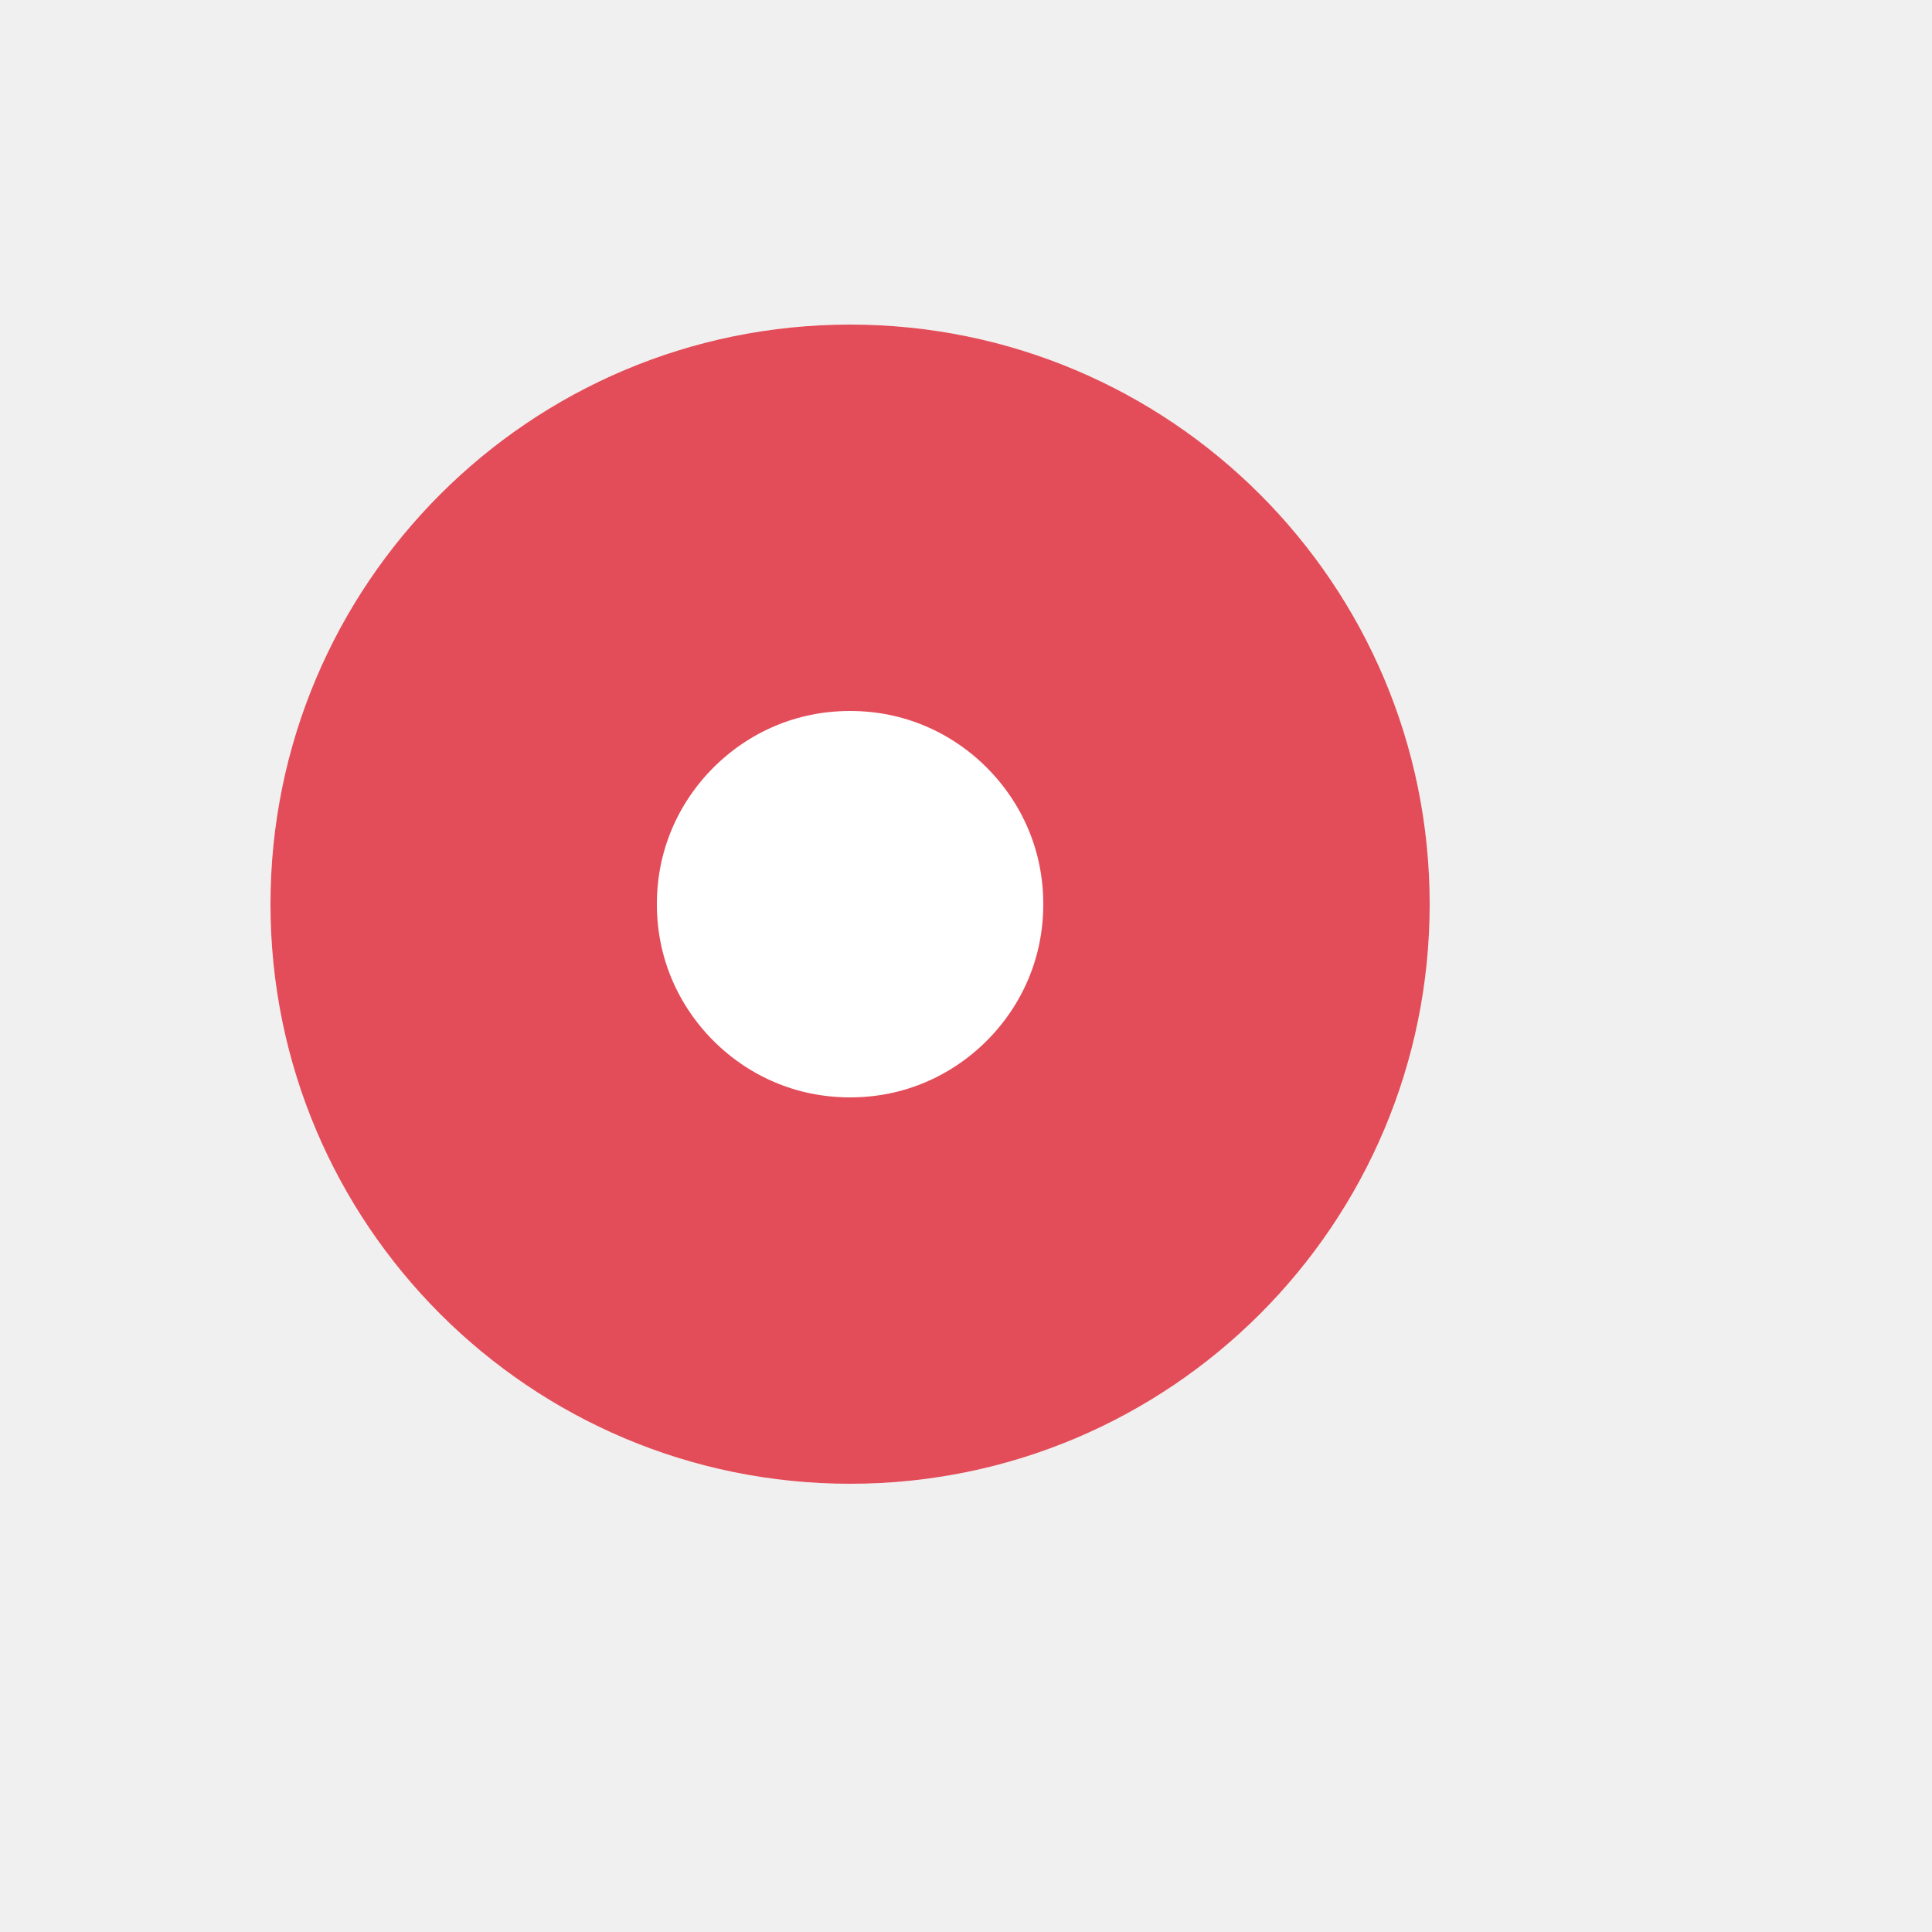
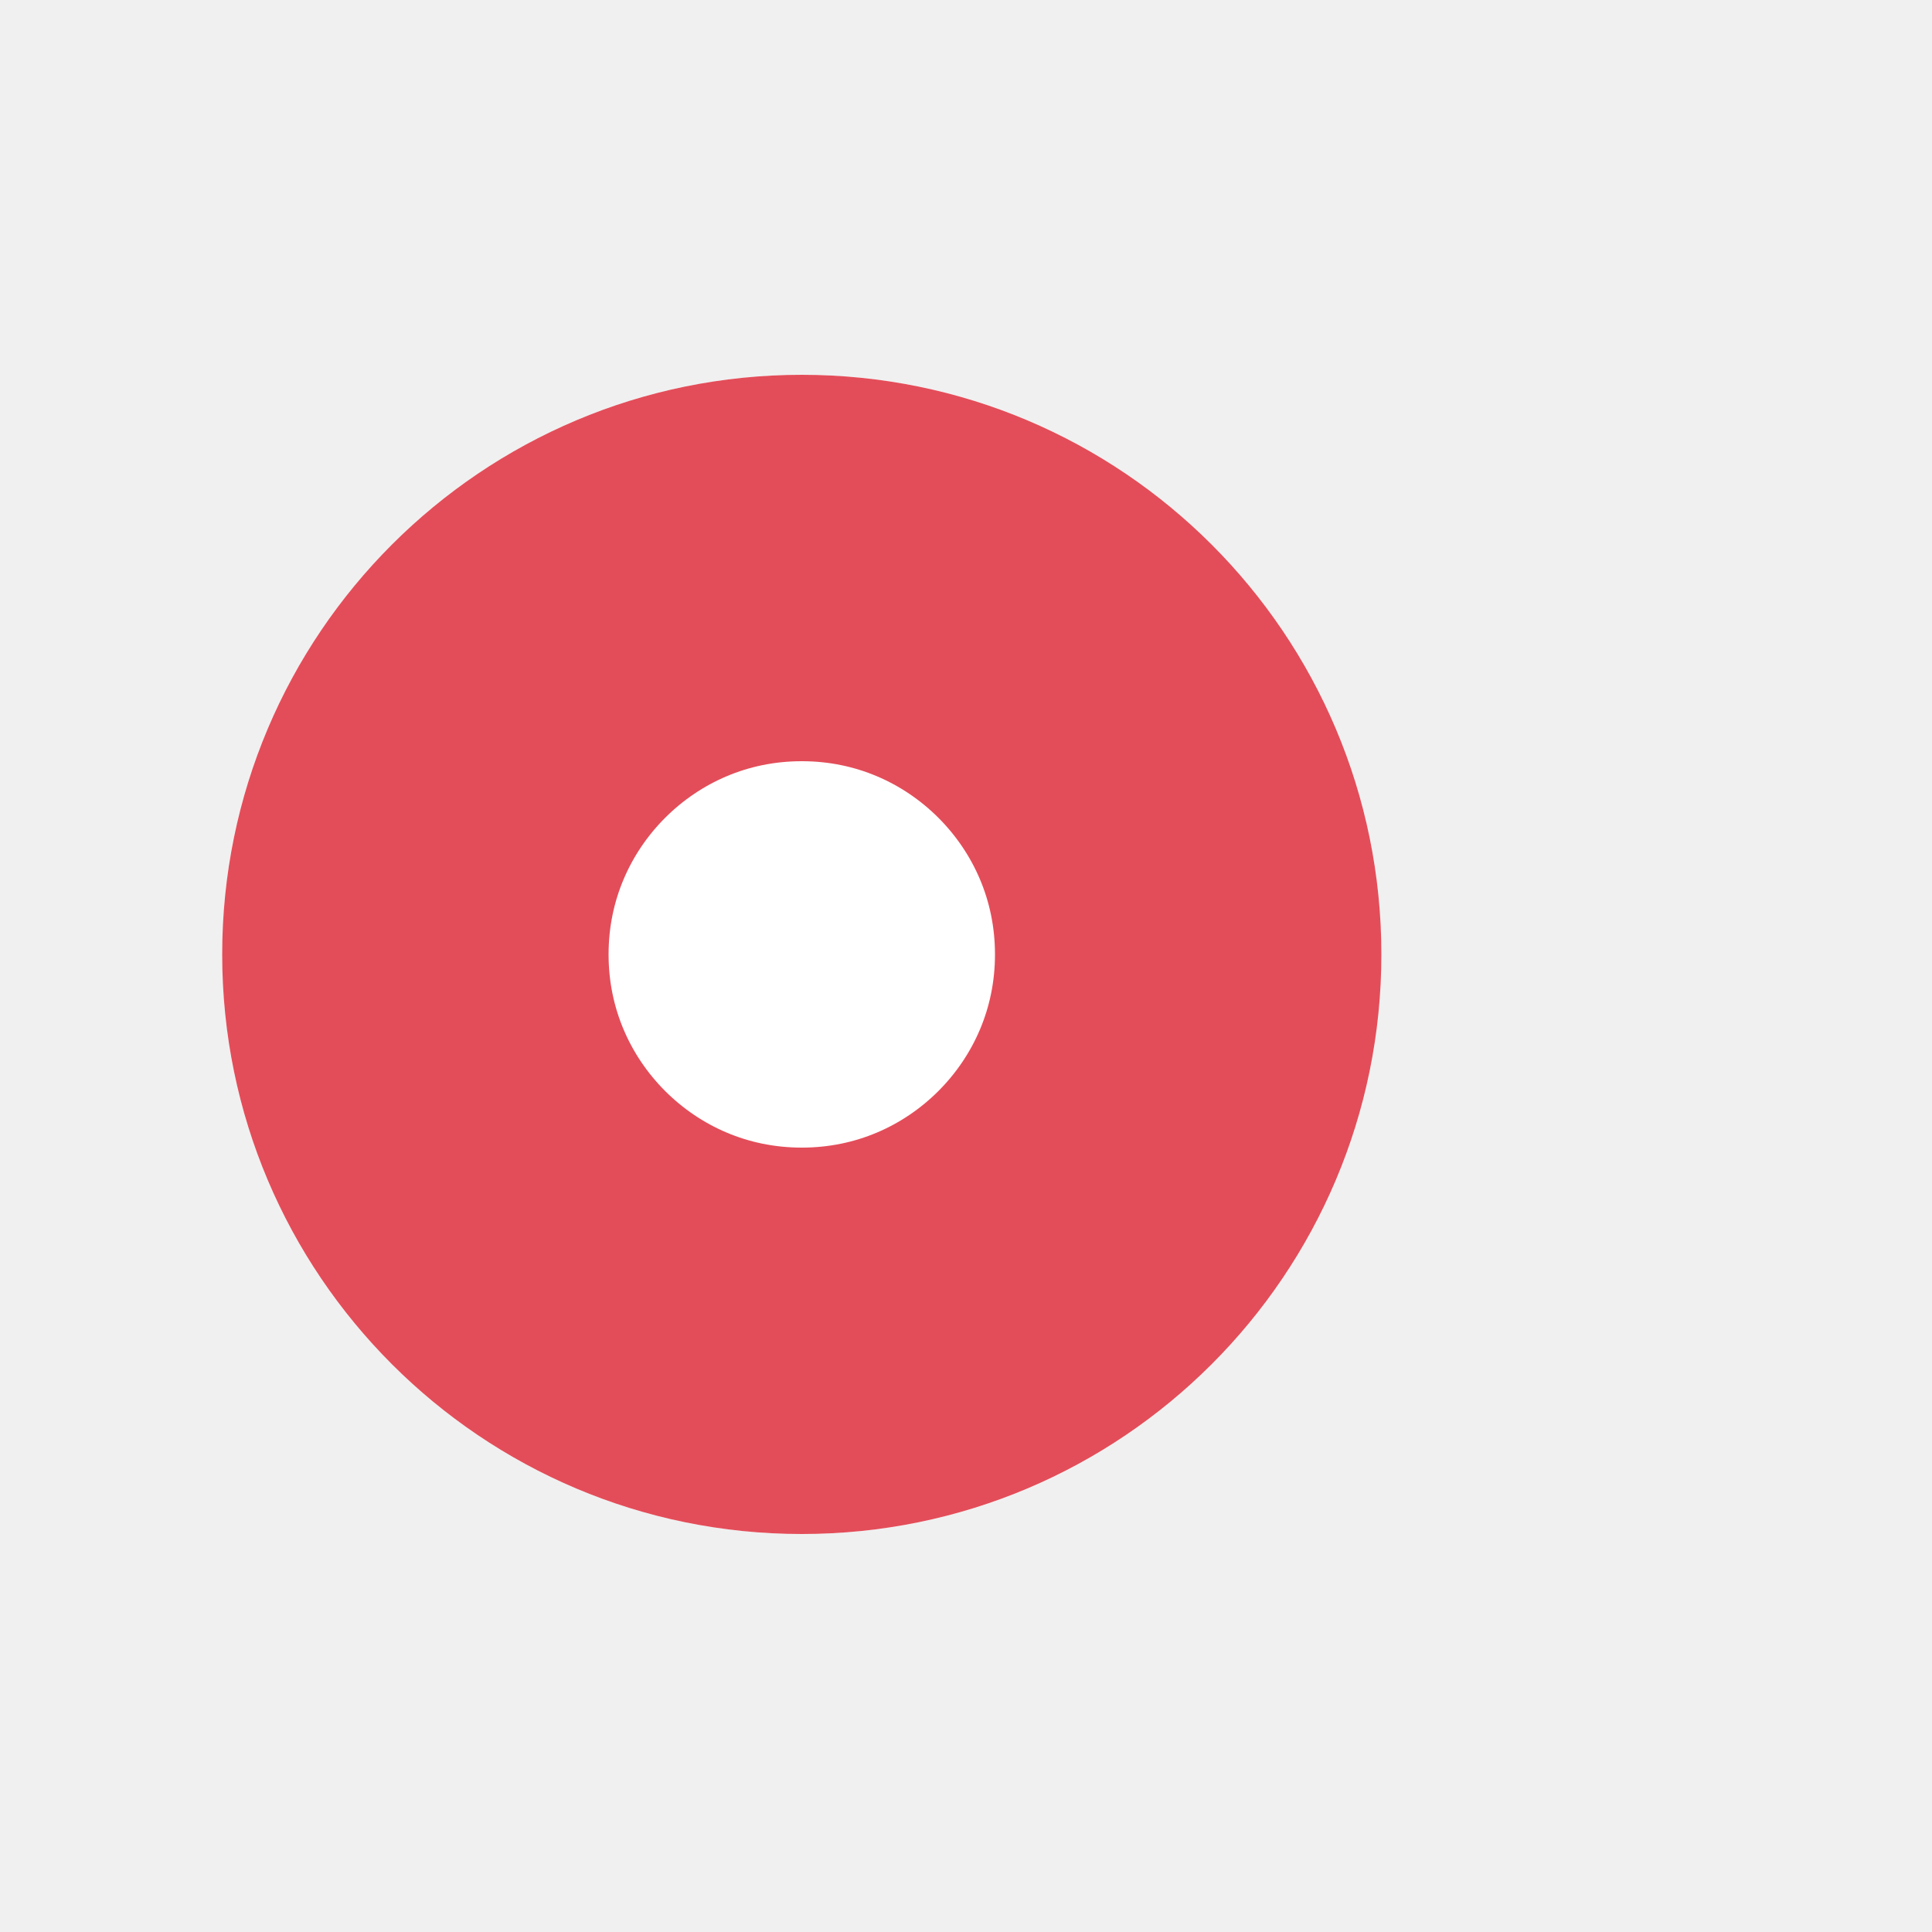
<svg xmlns="http://www.w3.org/2000/svg" version="1.1" width="10px" height="10px">
  <defs>
    <pattern id="BGPattern" patternUnits="userSpaceOnUse" alignment="0 0" imageRepeat="None" />
-     <mask fill="white" id="Clip60">
-       <path d="M 6.4 3.68  C 6.4 5.337  5.057 6.68  3.4 6.68  C 1.743 6.68  0.4 5.337  0.4 3.68  C 0.4 2.023  1.743 0.68  3.4 0.68  C 5.057 0.68  6.4 2.023  6.4 3.68  Z " fill-rule="evenodd" />
+     <mask fill="white" id="Clip527">
+       <path d="M 6.15 3.94  C 6.15 5.597  4.807 6.94  3.15 6.94  C 1.493 6.94  0.15 5.597  0.15 3.94  C 0.15 2.283  1.493 0.94  3.15 0.94  C 4.807 0.94  6.15 2.283  6.15 3.94  Z " fill-rule="evenodd" />
    </mask>
  </defs>
-   <g transform="matrix(1 0 0 1 -298 -446 )">
-     <path d="M 6.4 3.68  C 6.4 5.337  5.057 6.68  3.4 6.68  C 1.743 6.68  0.4 5.337  0.4 3.68  C 0.4 2.023  1.743 0.68  3.4 0.68  C 5.057 0.68  6.4 2.023  6.4 3.68  Z " fill-rule="nonzero" fill="rgba(255, 255, 255, 1)" stroke="none" transform="matrix(1 0 0 1 299 447 )" class="fill" />
-     <path d="M 6.4 3.68  C 6.4 5.337  5.057 6.68  3.4 6.68  C 1.743 6.68  0.4 5.337  0.4 3.68  C 0.4 2.023  1.743 0.68  3.4 0.68  C 5.057 0.68  6.4 2.023  6.4 3.68  Z " stroke-width="4" stroke-dasharray="0" stroke="rgba(227, 77, 89, 1)" fill="none" transform="matrix(1 0 0 1 299 447 )" class="stroke" mask="url(#Clip60)" />
+   <g transform="matrix(1 0 0 1 -347 -440 )">
+     <path d="M 6.15 3.94  C 6.15 5.597  4.807 6.94  3.15 6.94  C 1.493 6.94  0.15 5.597  0.15 3.94  C 0.15 2.283  1.493 0.94  3.15 0.94  C 4.807 0.94  6.15 2.283  6.15 3.94  Z " fill-rule="nonzero" fill="rgba(255, 255, 255, 1)" stroke="none" transform="matrix(1 0 0 1 348 441 )" class="fill" />
+     <path d="M 6.15 3.94  C 6.15 5.597  4.807 6.94  3.15 6.94  C 1.493 6.94  0.15 5.597  0.15 3.94  C 0.15 2.283  1.493 0.94  3.15 0.94  C 4.807 0.94  6.15 2.283  6.15 3.94  Z " stroke-width="4" stroke-dasharray="0" stroke="rgba(227, 77, 89, 1)" fill="none" transform="matrix(1 0 0 1 348 441 )" class="stroke" mask="url(#Clip527)" />
  </g>
</svg>
